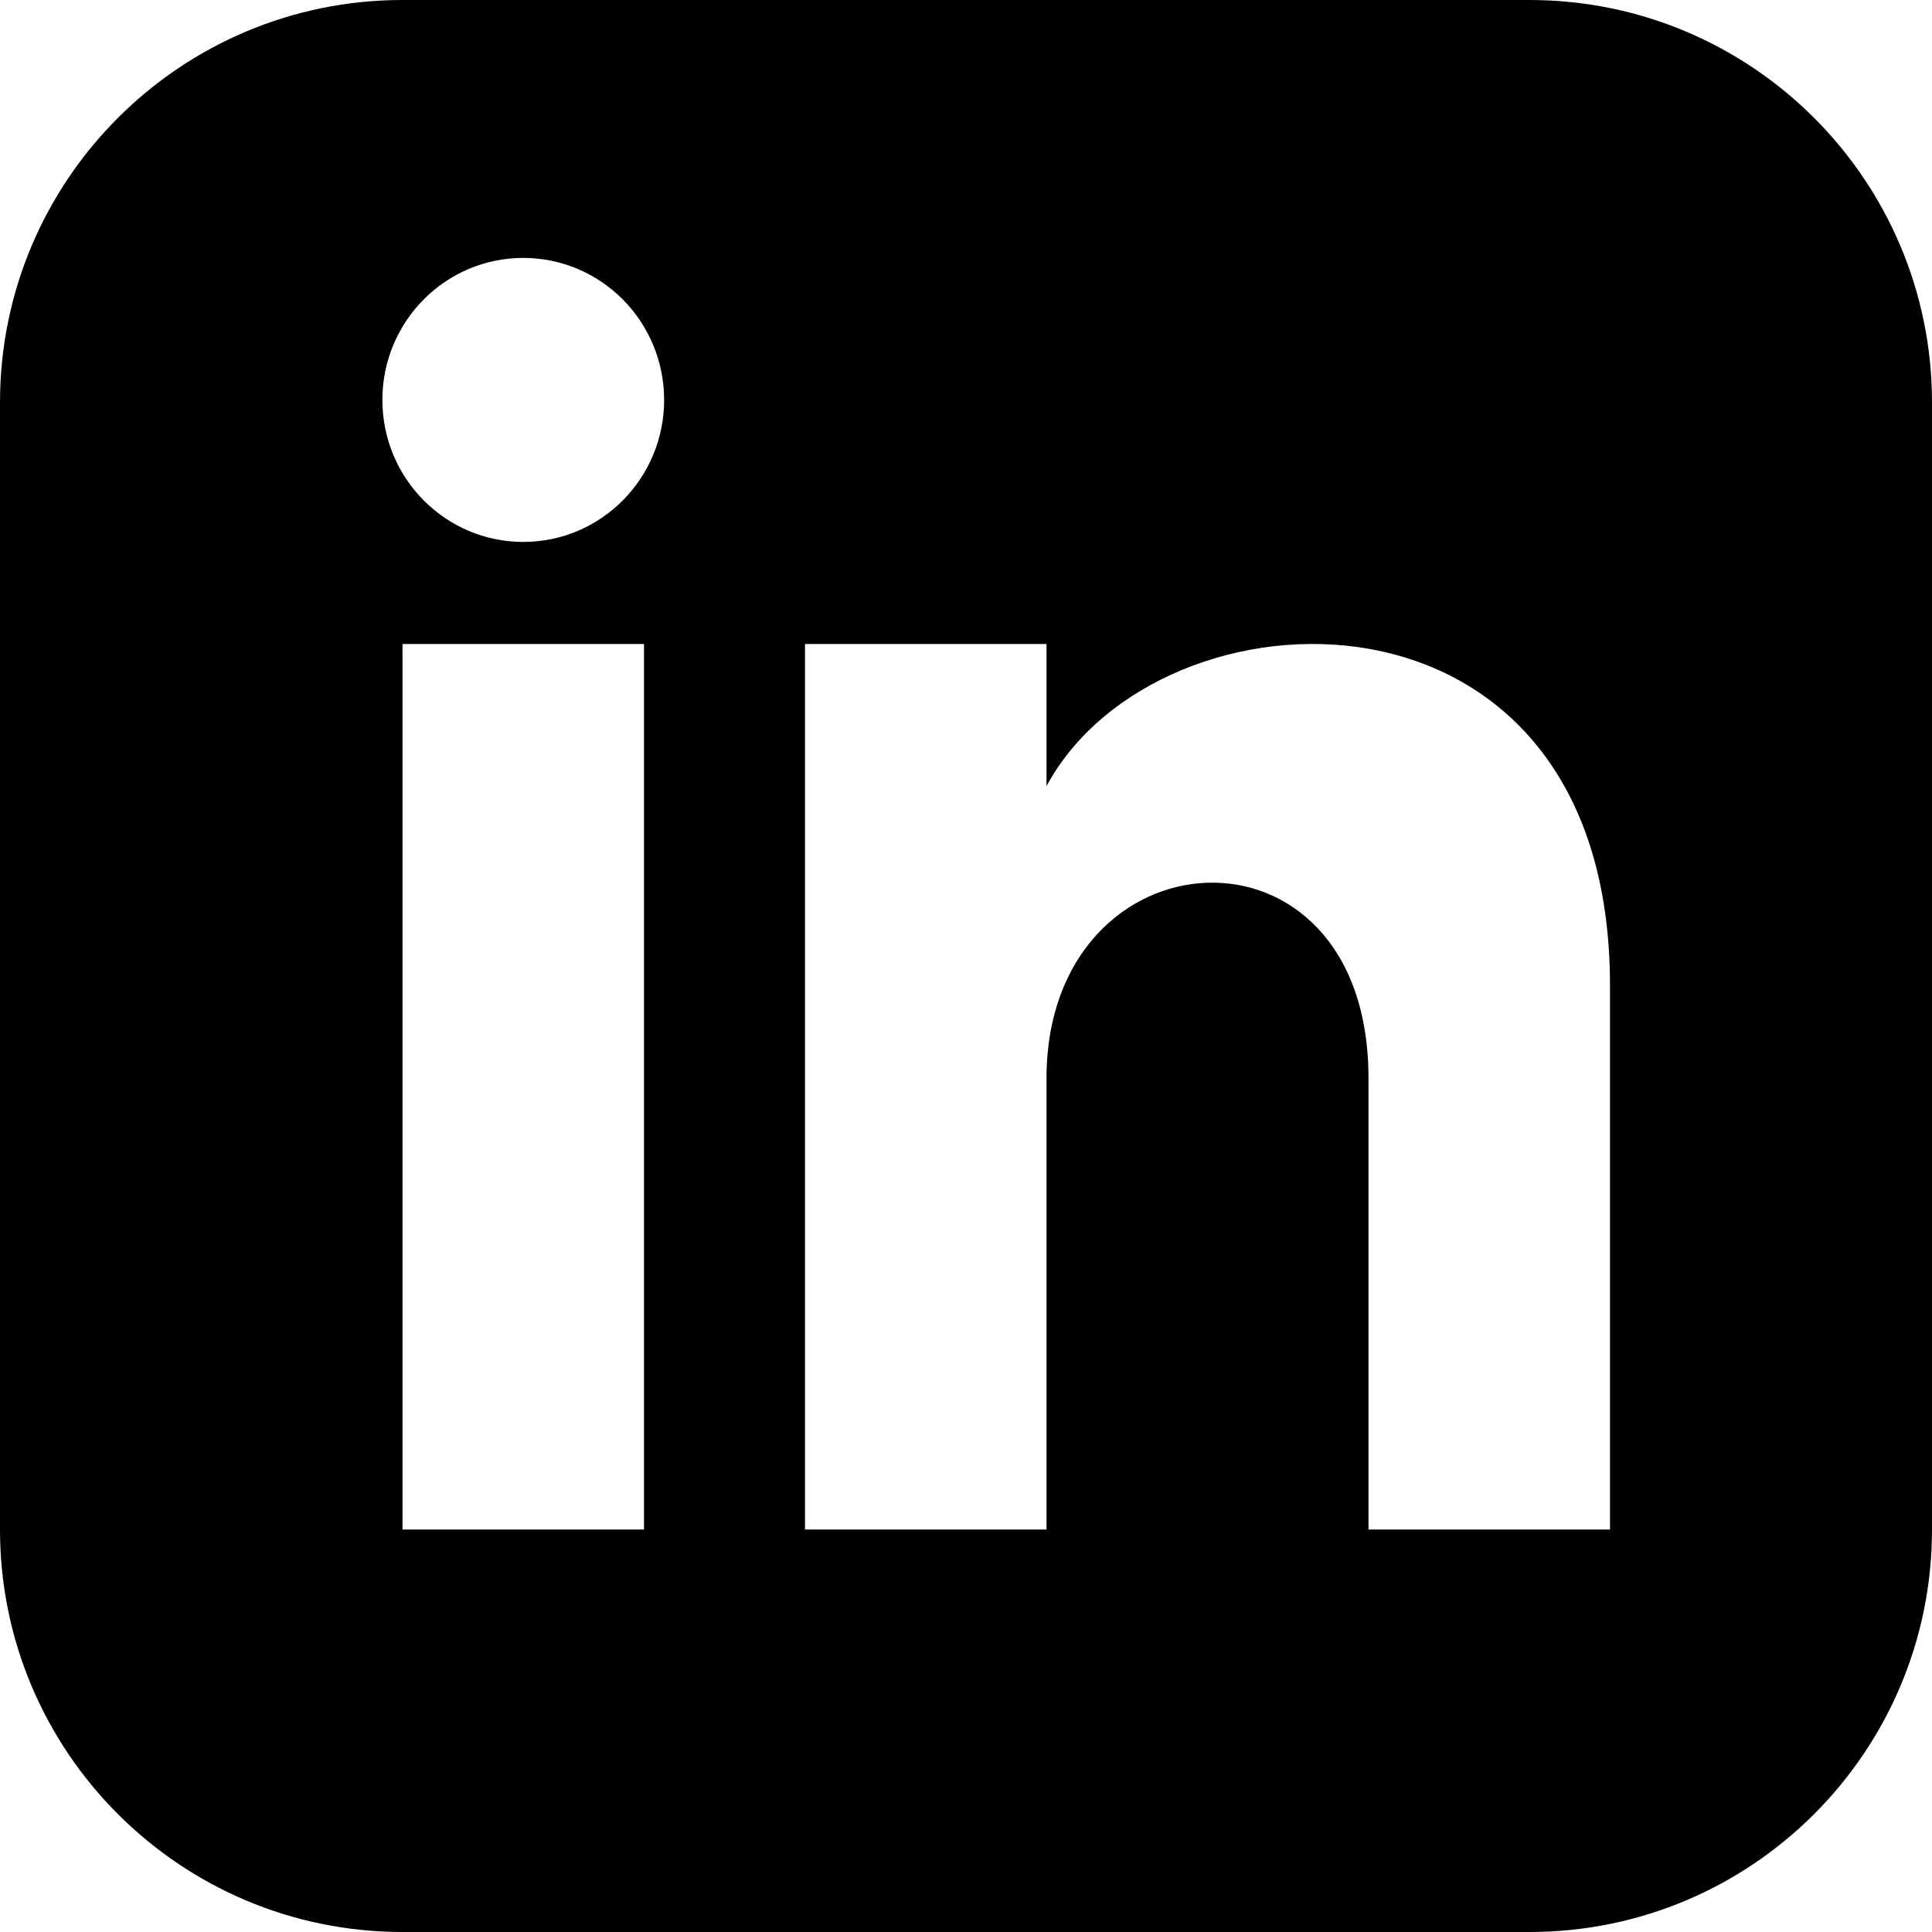
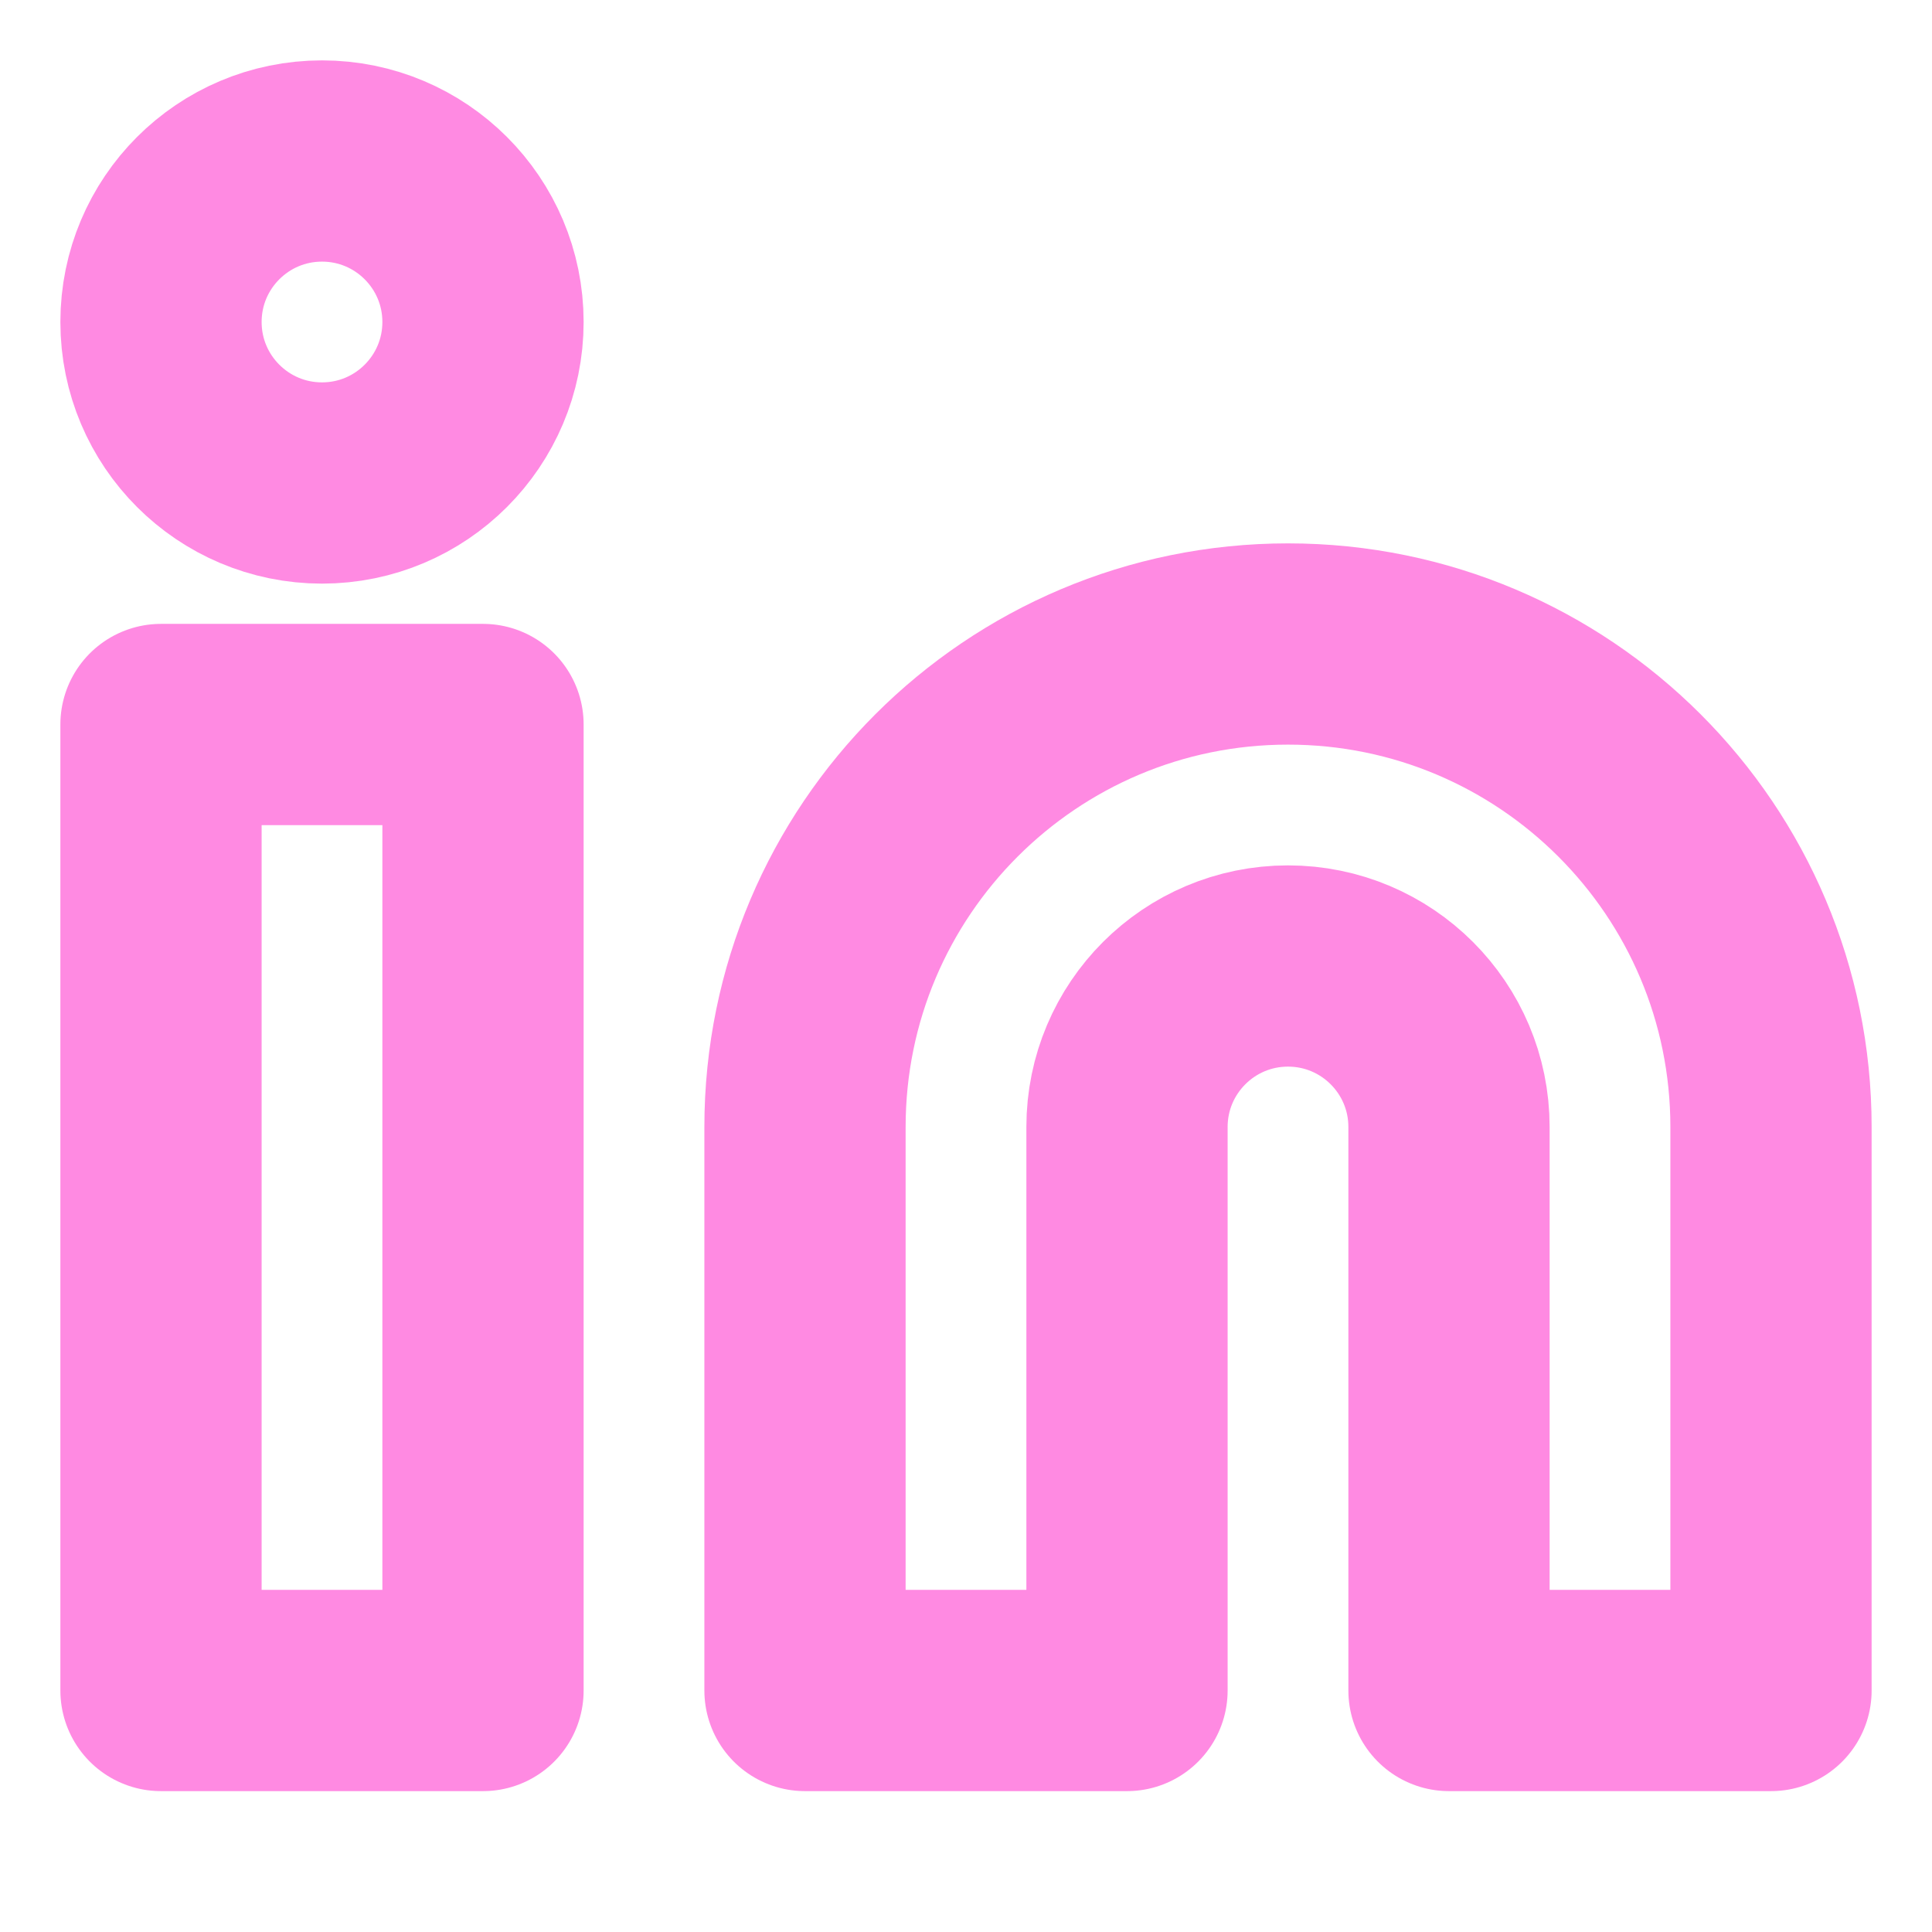
- <svg xmlns="http://www.w3.org/2000/svg" width="24" height="24" viewBox="0 0 24 24">
-   <path d="M19 0h-14c-2.761 0-5 2.239-5 5v14c0 2.761 2.239 5 5 5h14c2.762 0 5-2.239 5-5v-14c0-2.761-2.238-5-5-5zm-11 19h-3v-11h3v11zm-1.5-12.268c-.966 0-1.75-.79-1.75-1.764s.784-1.764 1.75-1.764 1.75.79 1.75 1.764-.783 1.764-1.75 1.764zm13.5 12.268h-3v-5.604c0-3.368-4-3.113-4 0v5.604h-3v-11h3v1.765c1.396-2.586 7-2.777 7 2.476v6.759z" />
+ <svg xmlns="http://www.w3.org/2000/svg" width="40" height="40" viewBox="0 0 24 24" fill="none" stroke="#ff8ae2" stroke-width="2.5" stroke-linecap="round" stroke-linejoin="round" class="feather feather-linkedin">
+   <path d="M16 8a6 6 0 0 1 6 6v7h-4v-7a2 2 0 0 0-2-2 2 2 0 0 0-2 2v7h-4v-7a6 6 0 0 1 6-6z" />
+   <rect x="2" y="9" width="4" height="12" />
+   <circle cx="4" cy="4" r="2" />
</svg>
